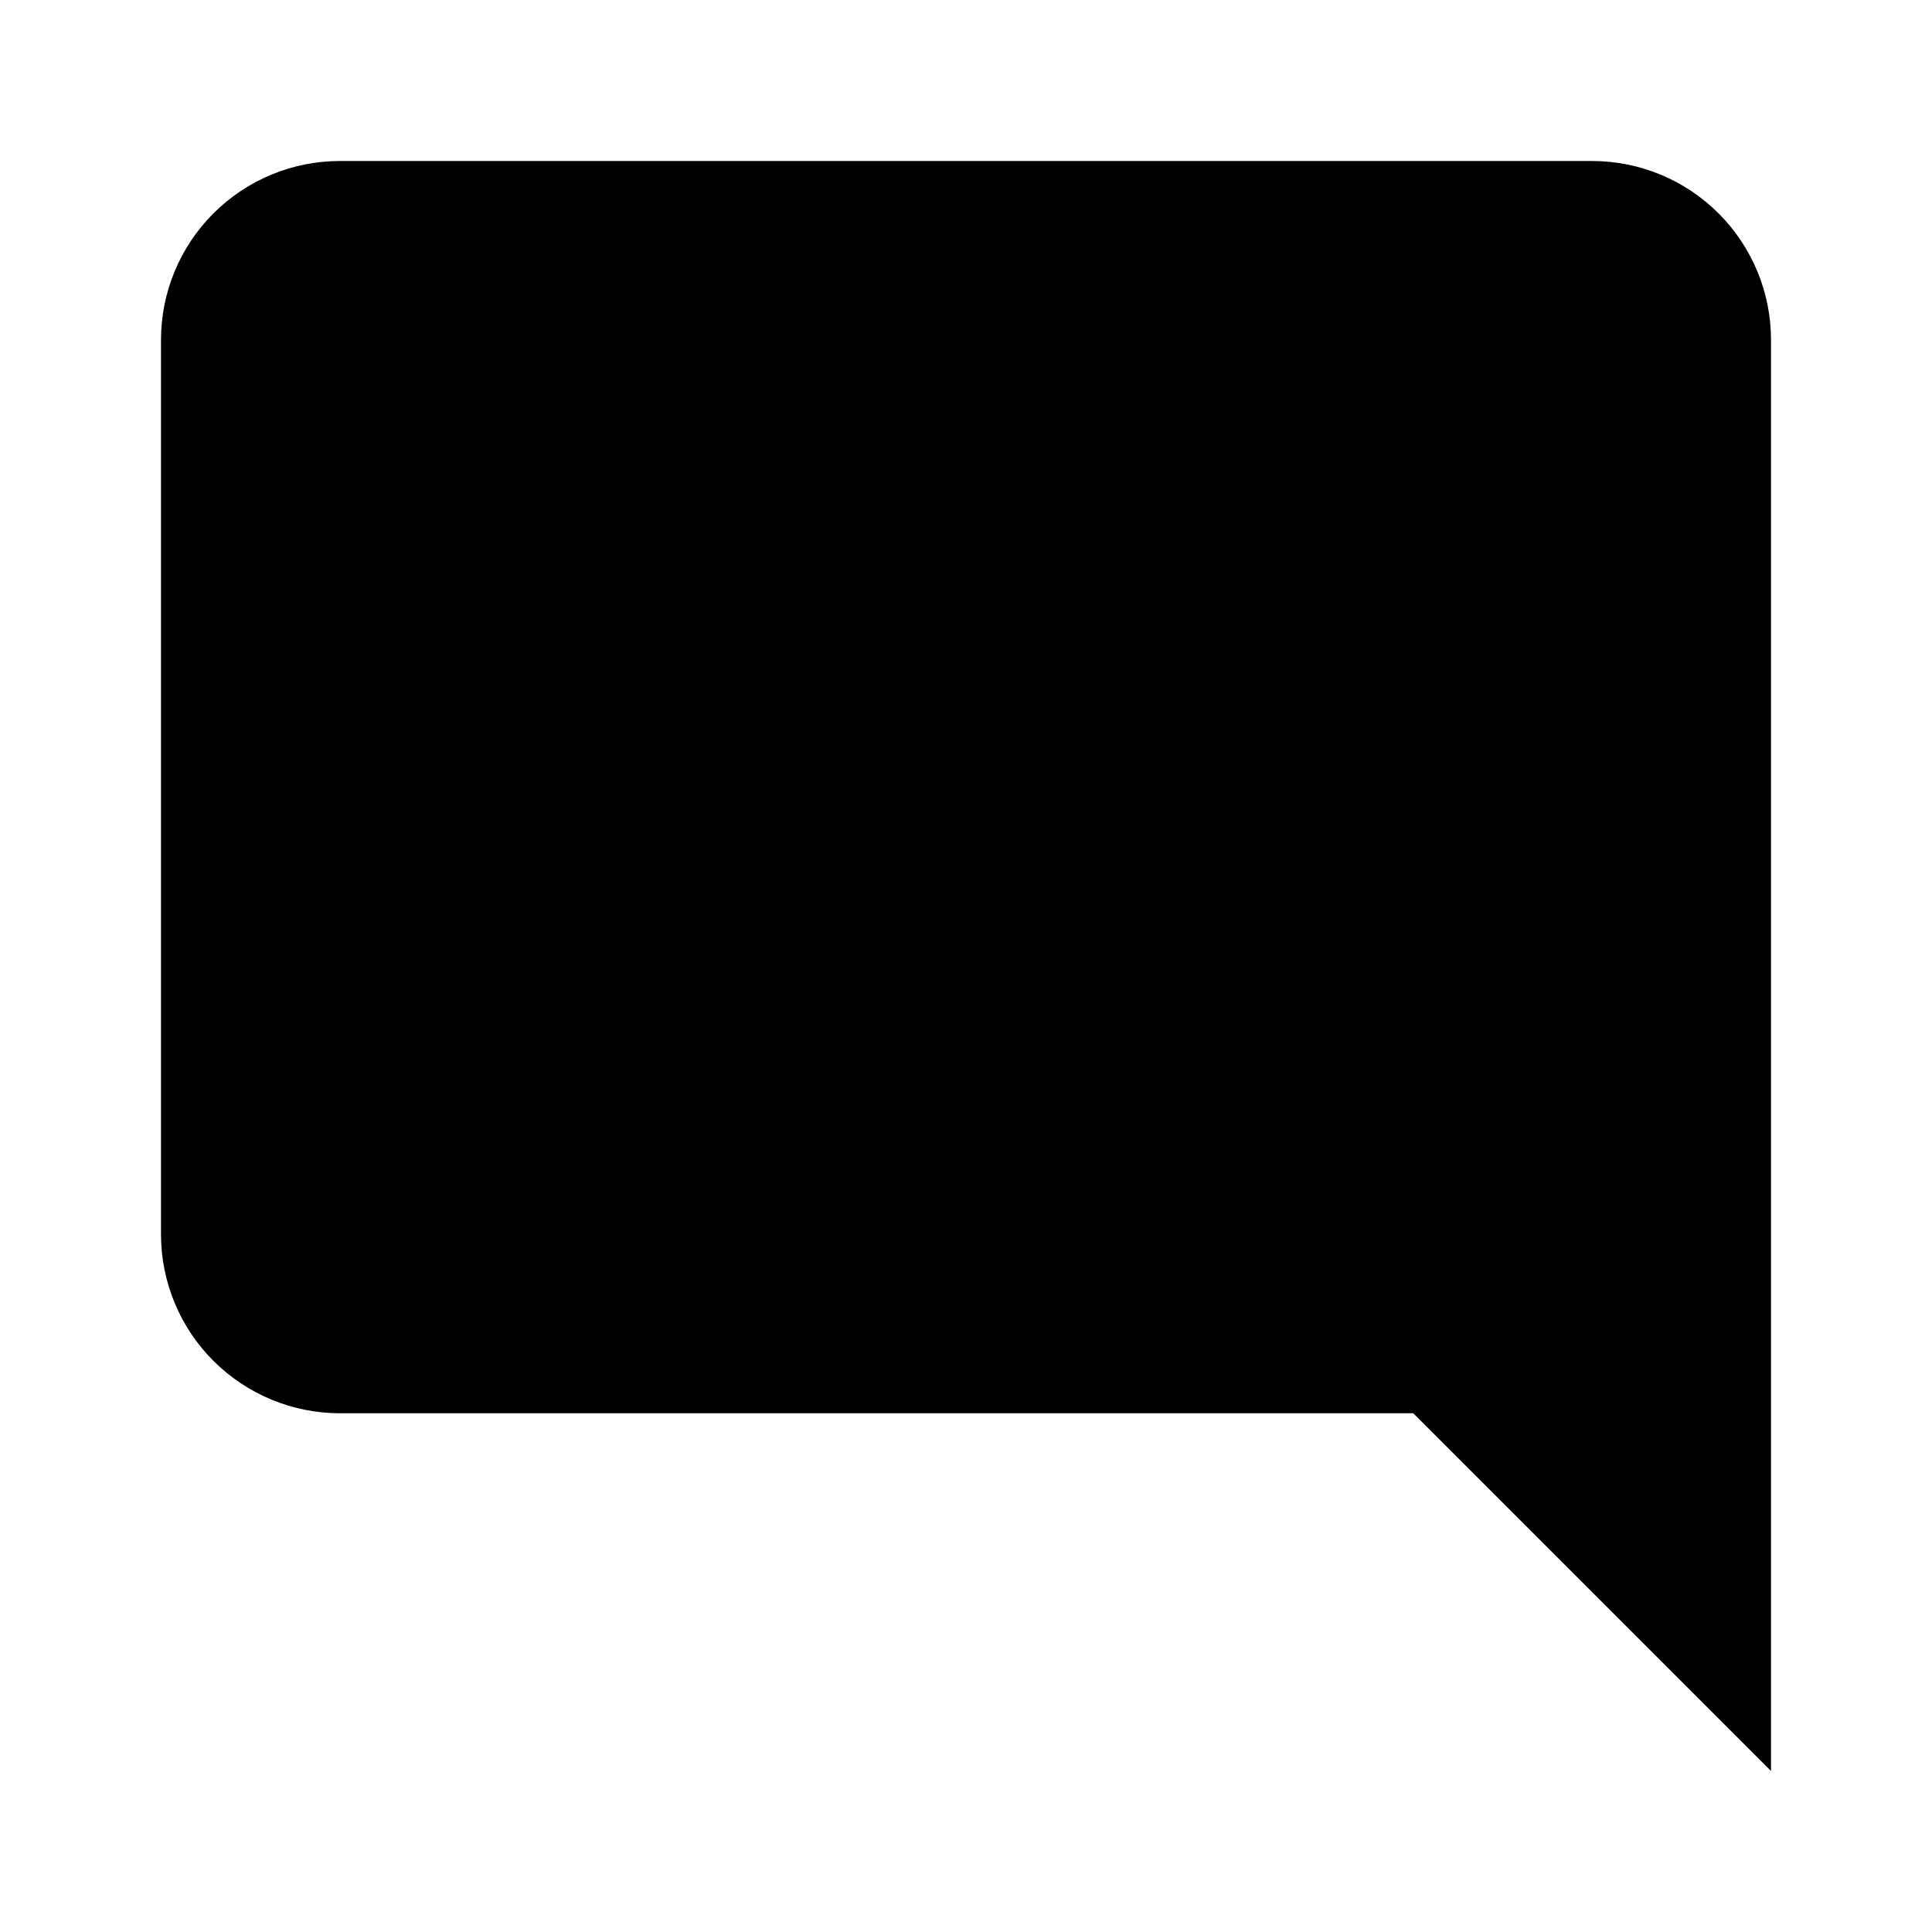
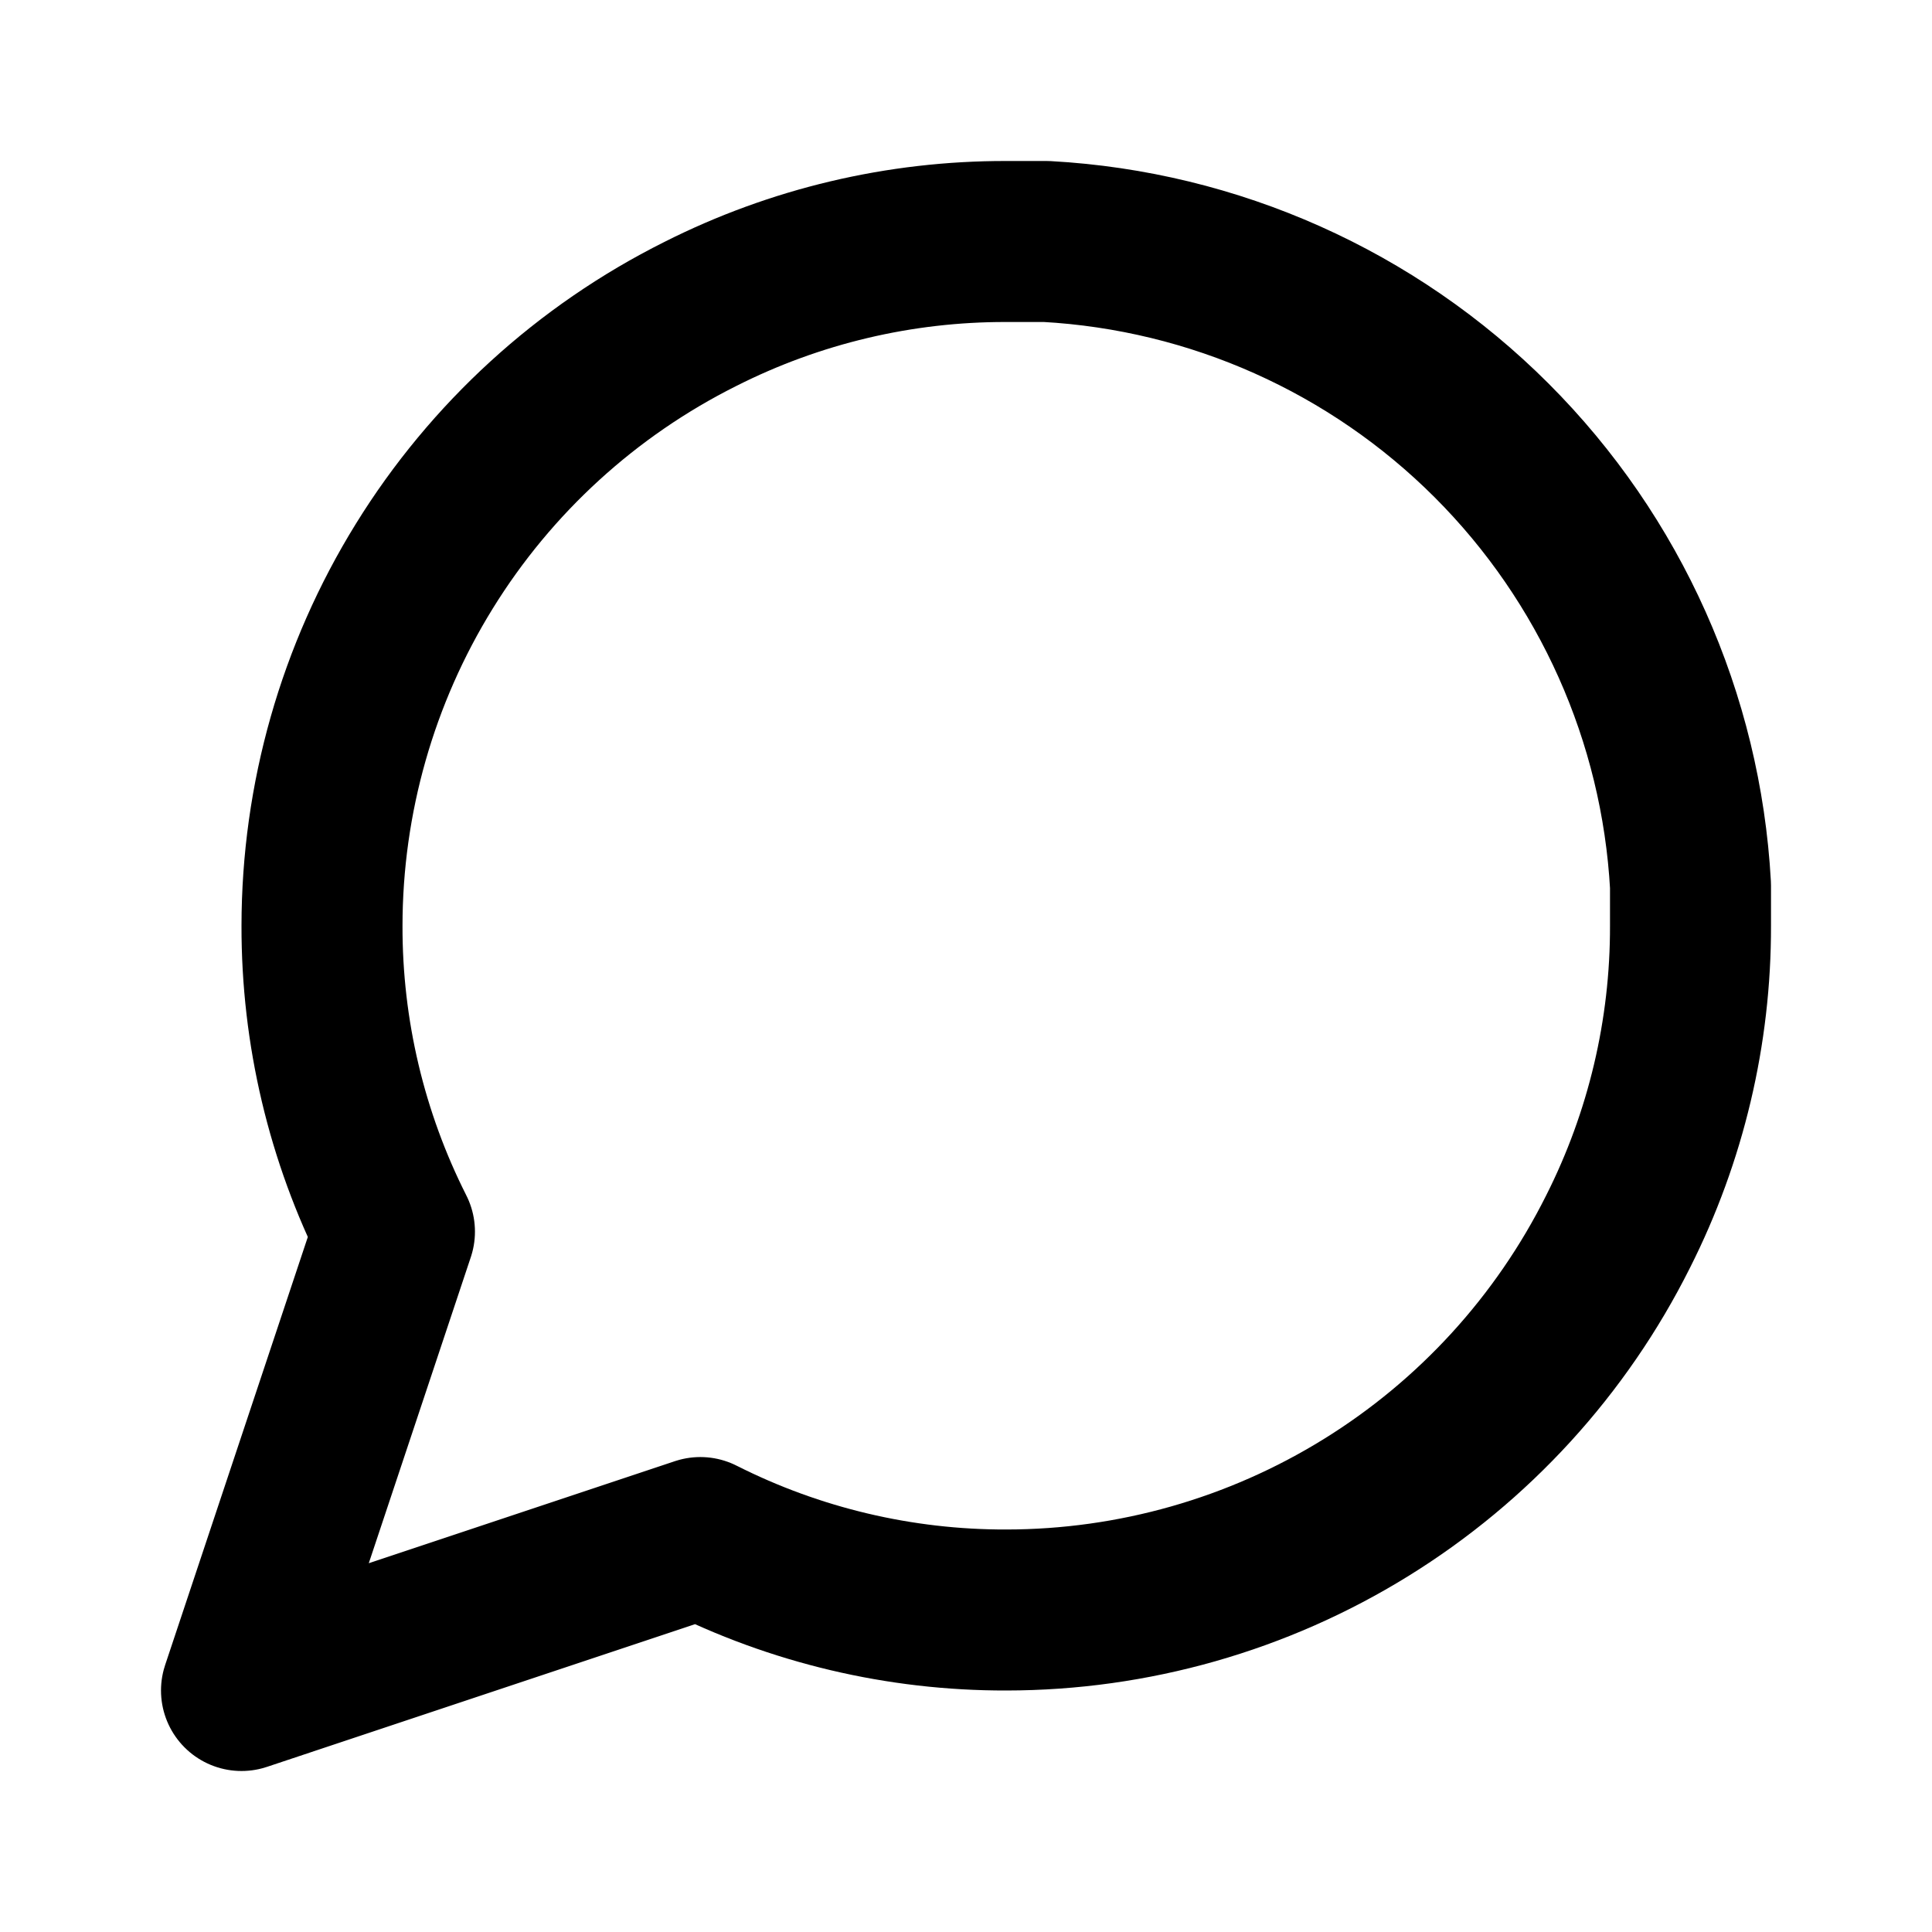
<svg xmlns="http://www.w3.org/2000/svg" width="24" height="24" viewBox="0 0 24 24" fill="none">
-   <path d="M2 15.333C2 15.923 2.234 16.488 2.651 16.905C3.068 17.321 3.633 17.556 4.222 17.556H17.556L22 22V4.222C22 3.633 21.766 3.068 21.349 2.651C20.932 2.234 20.367 2 19.778 2H4.222C3.633 2 3.068 2.234 2.651 2.651C2.234 3.068 2 3.633 2 4.222V15.333Z" fill="black" />
+   <path d="M21 11.5C21.003 12.82 20.695 14.122 20.1 15.3C19.394 16.712 18.31 17.899 16.967 18.729C15.625 19.559 14.078 19.999 12.5 20C11.18 20.003 9.878 19.695 8.7 19.1L3 21L4.9 15.3C4.305 14.122 3.997 12.82 4 11.5C4.001 9.922 4.441 8.375 5.271 7.033C6.101 5.69 7.288 4.606 8.7 3.9C9.878 3.305 11.18 2.997 12.5 3H13C15.084 3.115 17.053 3.995 18.529 5.471C20.005 6.947 20.885 8.916 21 11V11.5Z" stroke="black" stroke-width="2" stroke-linecap="round" stroke-linejoin="round" />
</svg>
